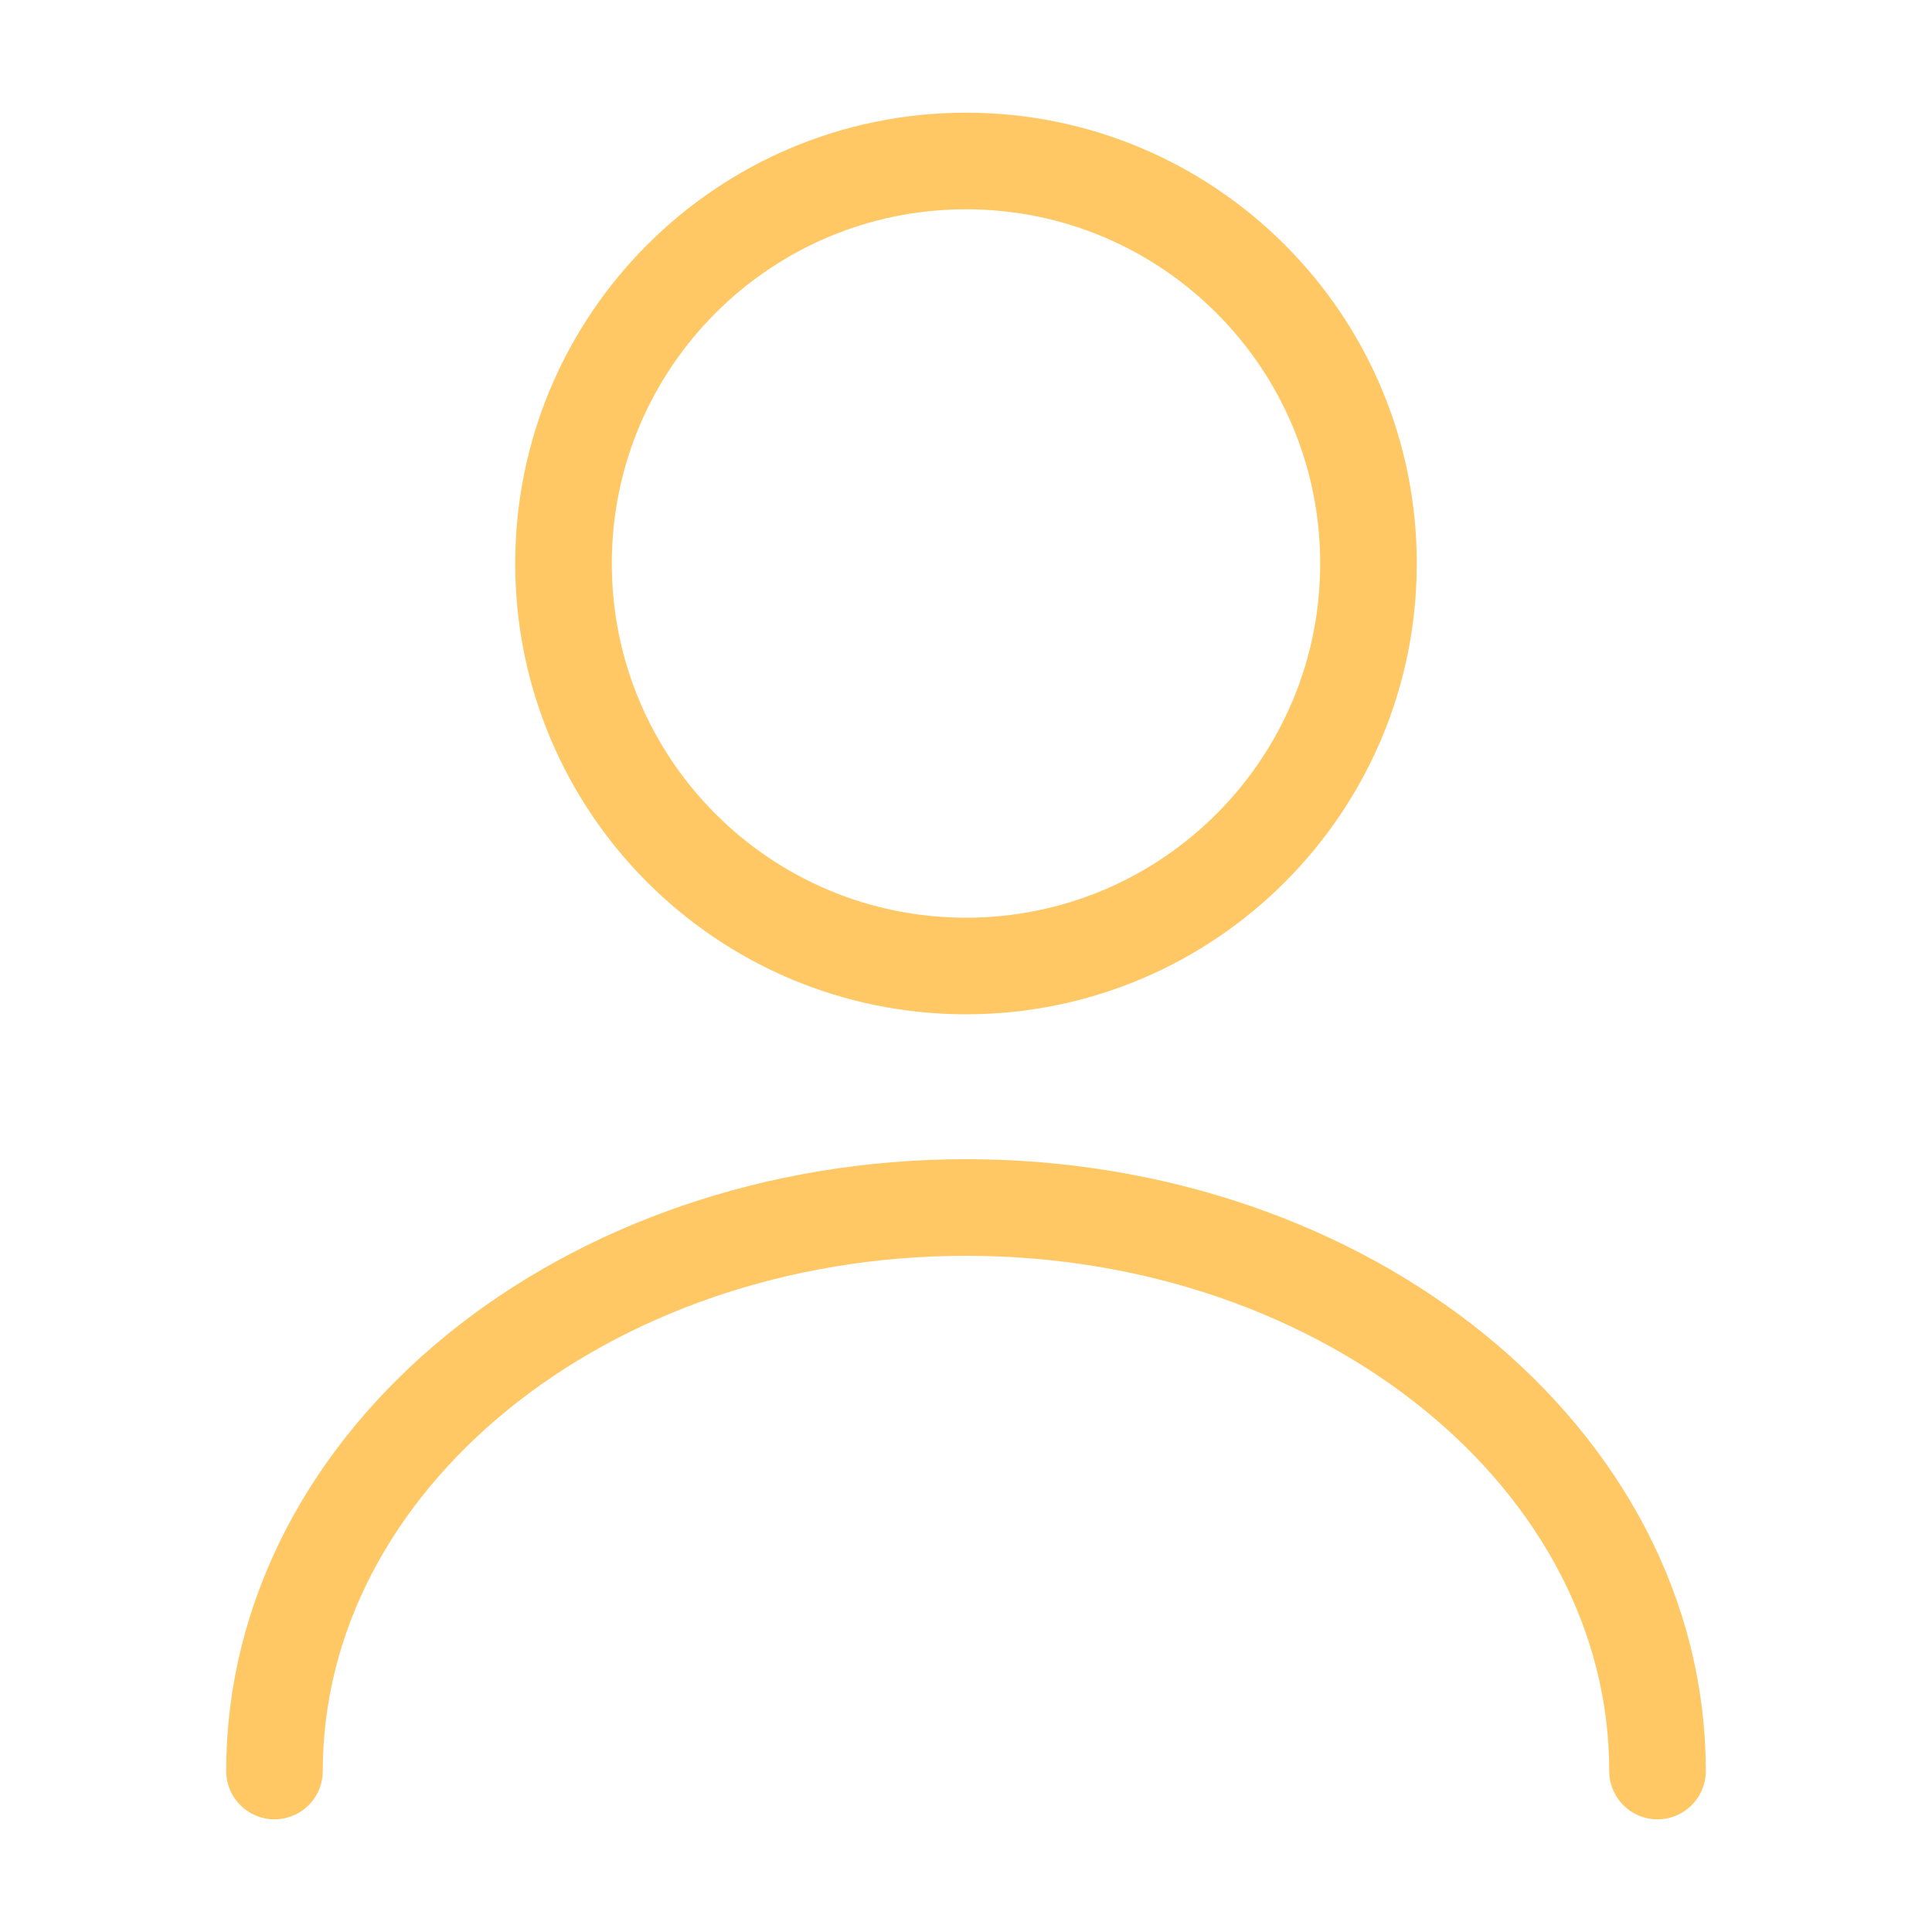
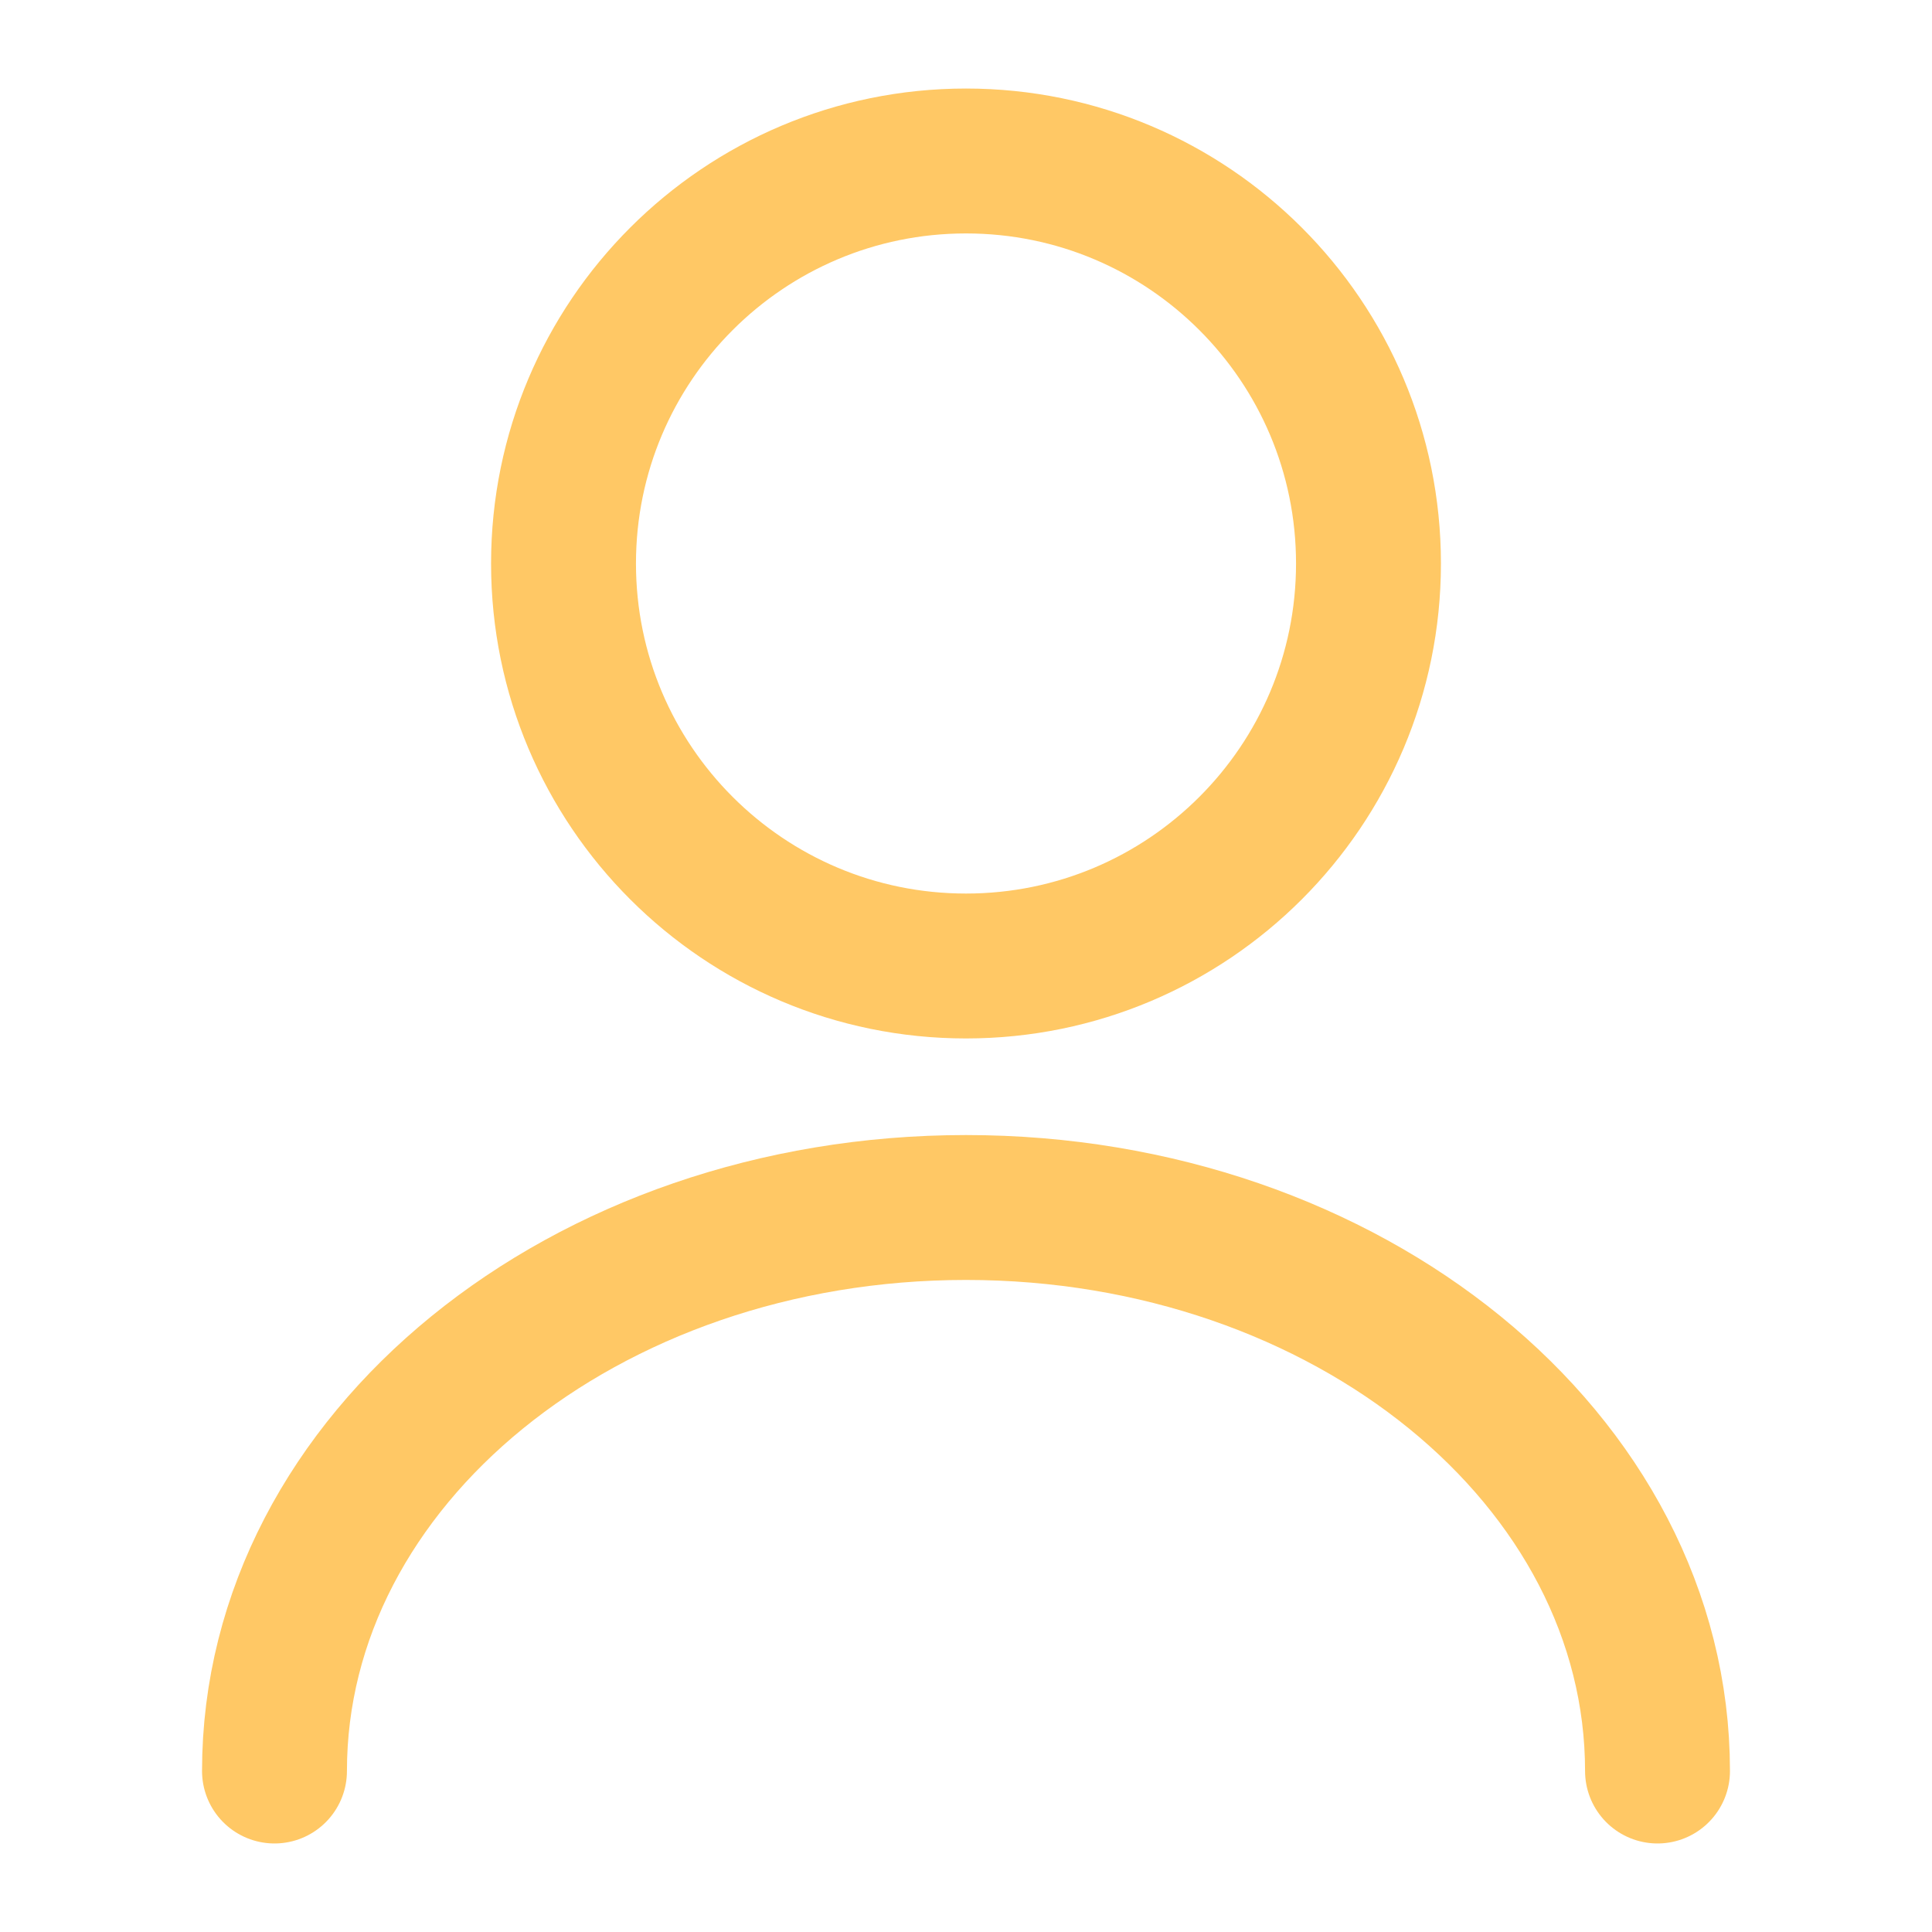
<svg xmlns="http://www.w3.org/2000/svg" width="40" height="40" viewBox="0 0 40 40" fill="none">
  <g id="vuesax/linear/user">
    <g id="vuesax/linear/user_2">
      <g id="user">
-         <path id="Vector" d="M20 20C24.602 20 28.333 16.269 28.333 11.667C28.333 7.064 24.602 3.333 20 3.333C15.398 3.333 11.667 7.064 11.667 11.667C11.667 16.269 15.398 20 20 20Z" stroke="#FFC865" stroke-width="2" stroke-linecap="round" stroke-linejoin="round" />
-         <path id="Vector_2" d="M34.317 36.667C34.317 30.217 27.9 25 20 25C12.1 25 5.683 30.217 5.683 36.667" stroke="#FFC865" stroke-width="2" stroke-linecap="round" stroke-linejoin="round" />
+         <path id="Vector" d="M20 20C24.602 20 28.333 16.269 28.333 11.667C28.333 7.064 24.602 3.333 20 3.333C15.398 3.333 11.667 7.064 11.667 11.667C11.667 16.269 15.398 20 20 20Z" stroke="#FFC865" stroke-width="3" stroke-linecap="round" stroke-linejoin="round" />
+         <path id="Vector_2" d="M34.317 36.667C34.317 30.217 27.9 25 20 25C12.1 25 5.683 30.217 5.683 36.667" stroke="#FFC865" stroke-width="3" stroke-linecap="round" stroke-linejoin="round" />
      </g>
    </g>
  </g>
</svg>
